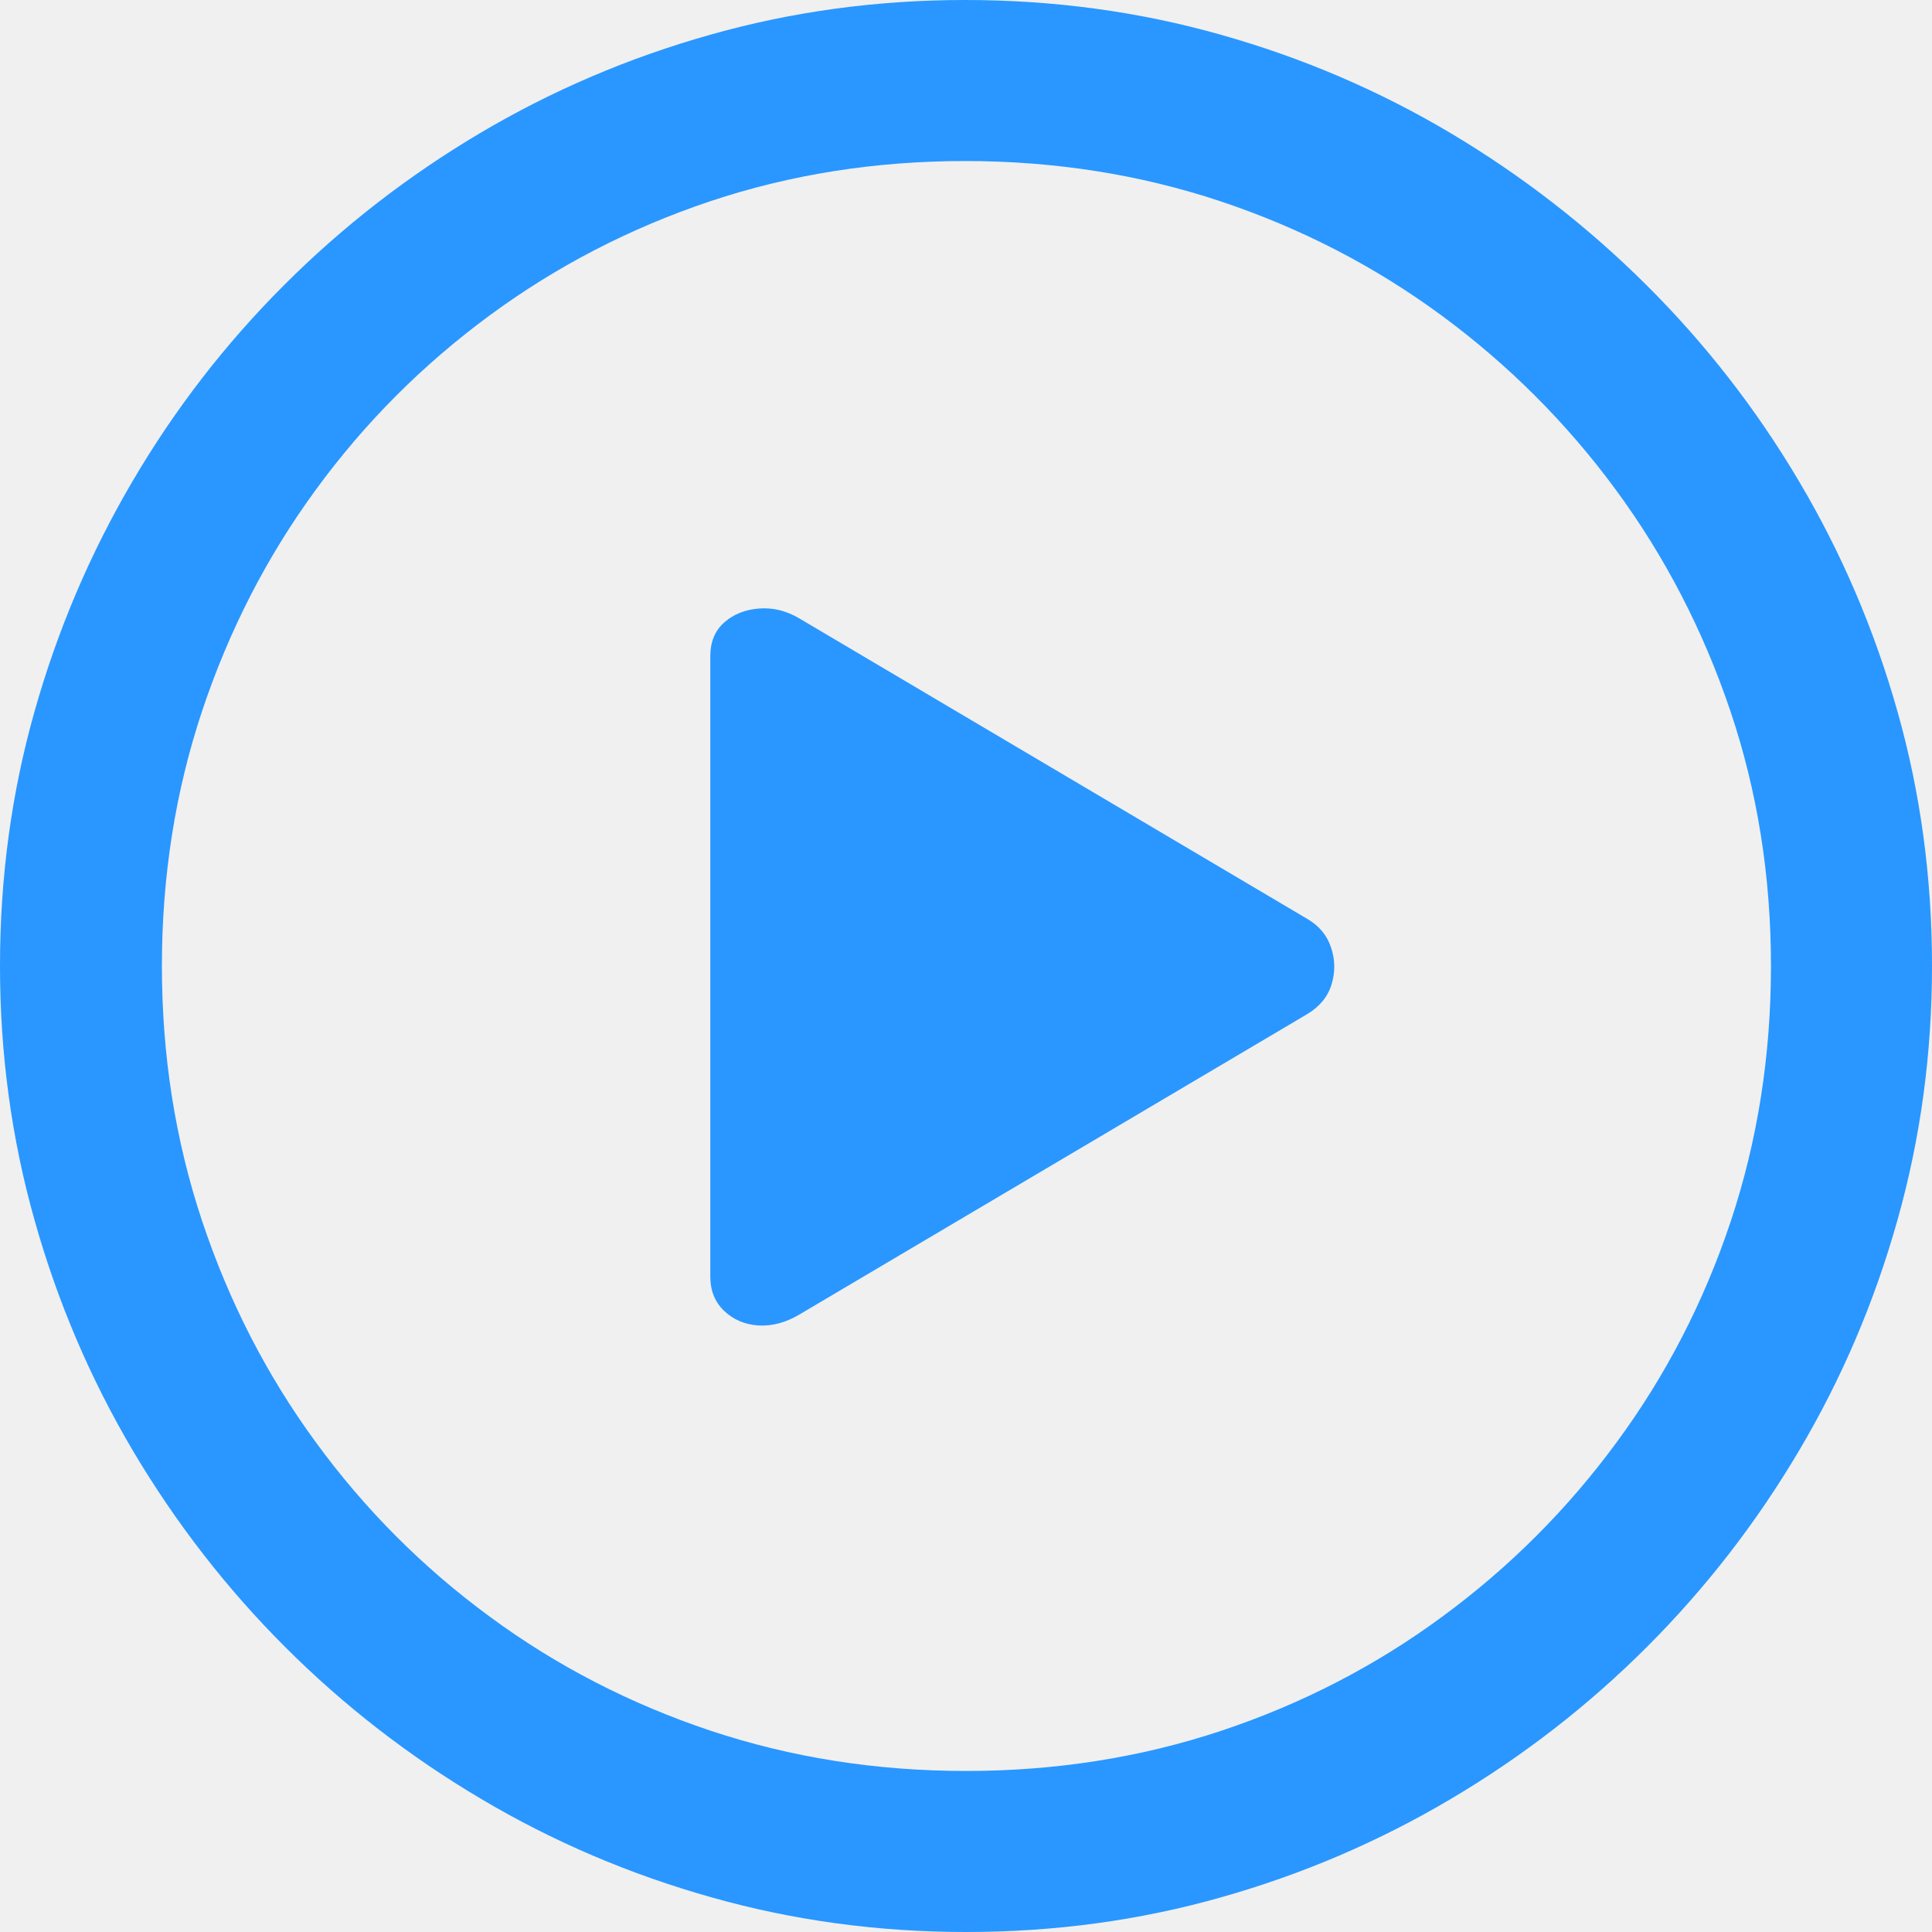
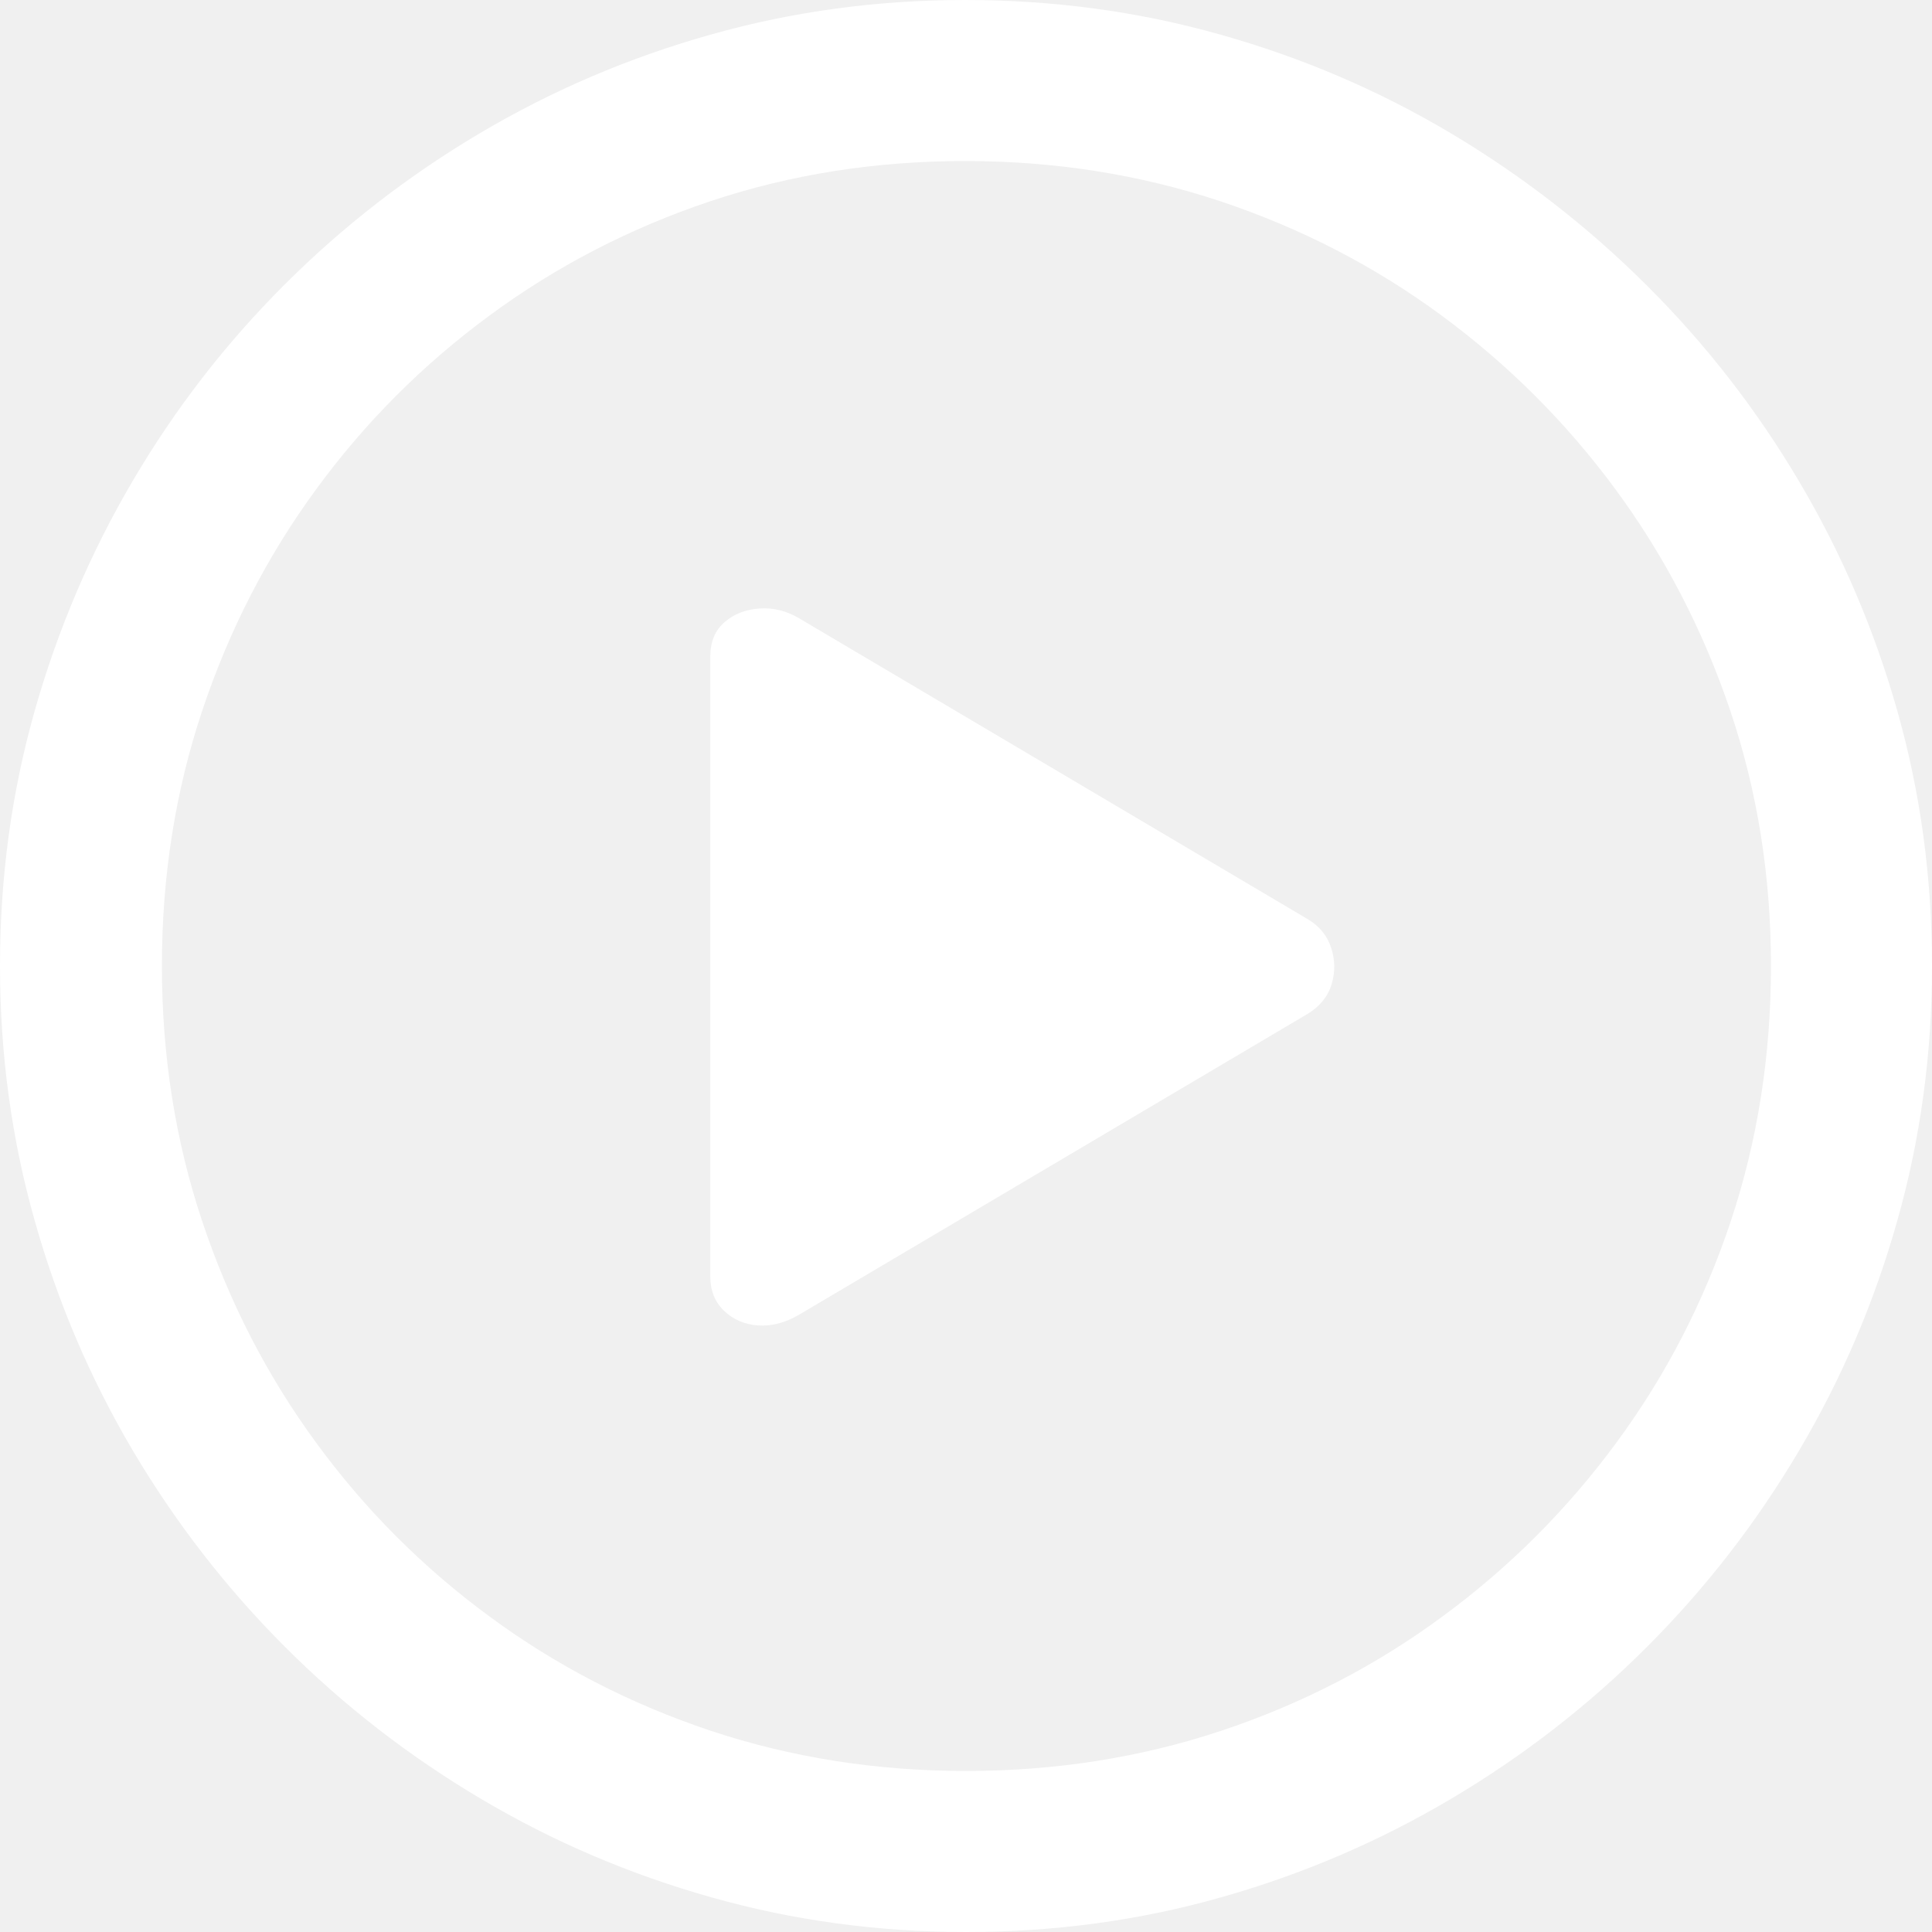
<svg xmlns="http://www.w3.org/2000/svg" width="20" height="20" viewBox="0 0 20 20" fill="none" className="ml-2">
-   <path d="M10 20C9.091 20 8.214 19.881 7.368 19.642C6.521 19.404 5.725 19.064 4.98 18.622C4.235 18.181 3.559 17.657 2.951 17.049C2.343 16.441 1.819 15.765 1.377 15.02C0.936 14.274 0.596 13.479 0.358 12.632C0.119 11.786 0 10.909 0 10C0 9.085 0.119 8.206 0.358 7.363C0.596 6.52 0.935 5.725 1.373 4.98C1.81 4.235 2.333 3.559 2.941 2.951C3.549 2.343 4.225 1.819 4.971 1.377C5.716 0.936 6.511 0.596 7.358 0.358C8.204 0.119 9.082 0 9.99 0C10.905 0 11.786 0.119 12.632 0.358C13.479 0.596 14.273 0.936 15.015 1.377C15.757 1.819 16.433 2.343 17.044 2.951C17.655 3.559 18.181 4.235 18.622 4.98C19.064 5.725 19.404 6.52 19.642 7.363C19.881 8.206 20 9.085 20 10C20 10.909 19.881 11.786 19.642 12.632C19.404 13.479 19.064 14.274 18.622 15.02C18.181 15.765 17.657 16.441 17.049 17.049C16.441 17.657 15.765 18.181 15.02 18.622C14.274 19.064 13.48 19.404 12.637 19.642C11.794 19.881 10.915 20 10 20ZM10 18.333C10.928 18.333 11.809 18.194 12.642 17.917C13.476 17.639 14.239 17.245 14.931 16.735C15.624 16.226 16.226 15.624 16.735 14.931C17.245 14.239 17.639 13.476 17.917 12.642C18.194 11.809 18.333 10.928 18.333 10C18.333 9.072 18.193 8.191 17.912 7.358C17.631 6.525 17.235 5.761 16.726 5.069C16.216 4.376 15.614 3.775 14.922 3.265C14.229 2.755 13.466 2.361 12.632 2.083C11.799 1.806 10.918 1.667 9.99 1.667C9.062 1.667 8.183 1.806 7.353 2.083C6.523 2.361 5.761 2.755 5.069 3.265C4.376 3.775 3.776 4.376 3.27 5.069C2.763 5.761 2.371 6.525 2.093 7.358C1.815 8.191 1.676 9.072 1.676 10C1.676 10.928 1.815 11.809 2.093 12.642C2.371 13.476 2.763 14.239 3.27 14.931C3.776 15.624 4.376 16.226 5.069 16.735C5.761 17.245 6.525 17.639 7.358 17.917C8.191 18.194 9.072 18.333 10 18.333ZM8.275 13.608C8.131 13.693 7.989 13.73 7.848 13.721C7.708 13.711 7.59 13.66 7.495 13.569C7.4 13.477 7.353 13.36 7.353 13.216V6.794C7.353 6.644 7.402 6.526 7.5 6.441C7.598 6.356 7.719 6.309 7.863 6.299C8.007 6.289 8.144 6.324 8.275 6.402L13.529 9.51C13.654 9.582 13.737 9.681 13.779 9.809C13.822 9.936 13.823 10.064 13.784 10.191C13.745 10.319 13.66 10.422 13.529 10.5L8.275 13.608Z" fill="#2997FF" />
+   <path d="M10 20C9.091 20 8.214 19.881 7.368 19.642C6.521 19.404 5.725 19.064 4.98 18.622C4.235 18.181 3.559 17.657 2.951 17.049C2.343 16.441 1.819 15.765 1.377 15.02C0.936 14.274 0.596 13.479 0.358 12.632C0.119 11.786 0 10.909 0 10C0 9.085 0.119 8.206 0.358 7.363C0.596 6.52 0.935 5.725 1.373 4.98C1.81 4.235 2.333 3.559 2.941 2.951C3.549 2.343 4.225 1.819 4.971 1.377C5.716 0.936 6.511 0.596 7.358 0.358C8.204 0.119 9.082 0 9.99 0C10.905 0 11.786 0.119 12.632 0.358C13.479 0.596 14.273 0.936 15.015 1.377C15.757 1.819 16.433 2.343 17.044 2.951C17.655 3.559 18.181 4.235 18.622 4.98C19.064 5.725 19.404 6.52 19.642 7.363C19.881 8.206 20 9.085 20 10C20 10.909 19.881 11.786 19.642 12.632C19.404 13.479 19.064 14.274 18.622 15.02C18.181 15.765 17.657 16.441 17.049 17.049C16.441 17.657 15.765 18.181 15.02 18.622C14.274 19.064 13.48 19.404 12.637 19.642C11.794 19.881 10.915 20 10 20ZM10 18.333C10.928 18.333 11.809 18.194 12.642 17.917C13.476 17.639 14.239 17.245 14.931 16.735C15.624 16.226 16.226 15.624 16.735 14.931C17.245 14.239 17.639 13.476 17.917 12.642C18.194 11.809 18.333 10.928 18.333 10C18.333 9.072 18.193 8.191 17.912 7.358C17.631 6.525 17.235 5.761 16.726 5.069C16.216 4.376 15.614 3.775 14.922 3.265C14.229 2.755 13.466 2.361 12.632 2.083C11.799 1.806 10.918 1.667 9.99 1.667C9.062 1.667 8.183 1.806 7.353 2.083C6.523 2.361 5.761 2.755 5.069 3.265C4.376 3.775 3.776 4.376 3.27 5.069C2.763 5.761 2.371 6.525 2.093 7.358C1.815 8.191 1.676 9.072 1.676 10C1.676 10.928 1.815 11.809 2.093 12.642C2.371 13.476 2.763 14.239 3.27 14.931C3.776 15.624 4.376 16.226 5.069 16.735C5.761 17.245 6.525 17.639 7.358 17.917C8.191 18.194 9.072 18.333 10 18.333ZM8.275 13.608C8.131 13.693 7.989 13.73 7.848 13.721C7.708 13.711 7.59 13.66 7.495 13.569C7.4 13.477 7.353 13.36 7.353 13.216V6.794C7.353 6.644 7.402 6.526 7.5 6.441C7.598 6.356 7.719 6.309 7.863 6.299C8.007 6.289 8.144 6.324 8.275 6.402L13.529 9.51C13.654 9.582 13.737 9.681 13.779 9.809C13.822 9.936 13.823 10.064 13.784 10.191C13.745 10.319 13.66 10.422 13.529 10.5L8.275 13.608Z" fill="#FFFFFF" />
</svg>
